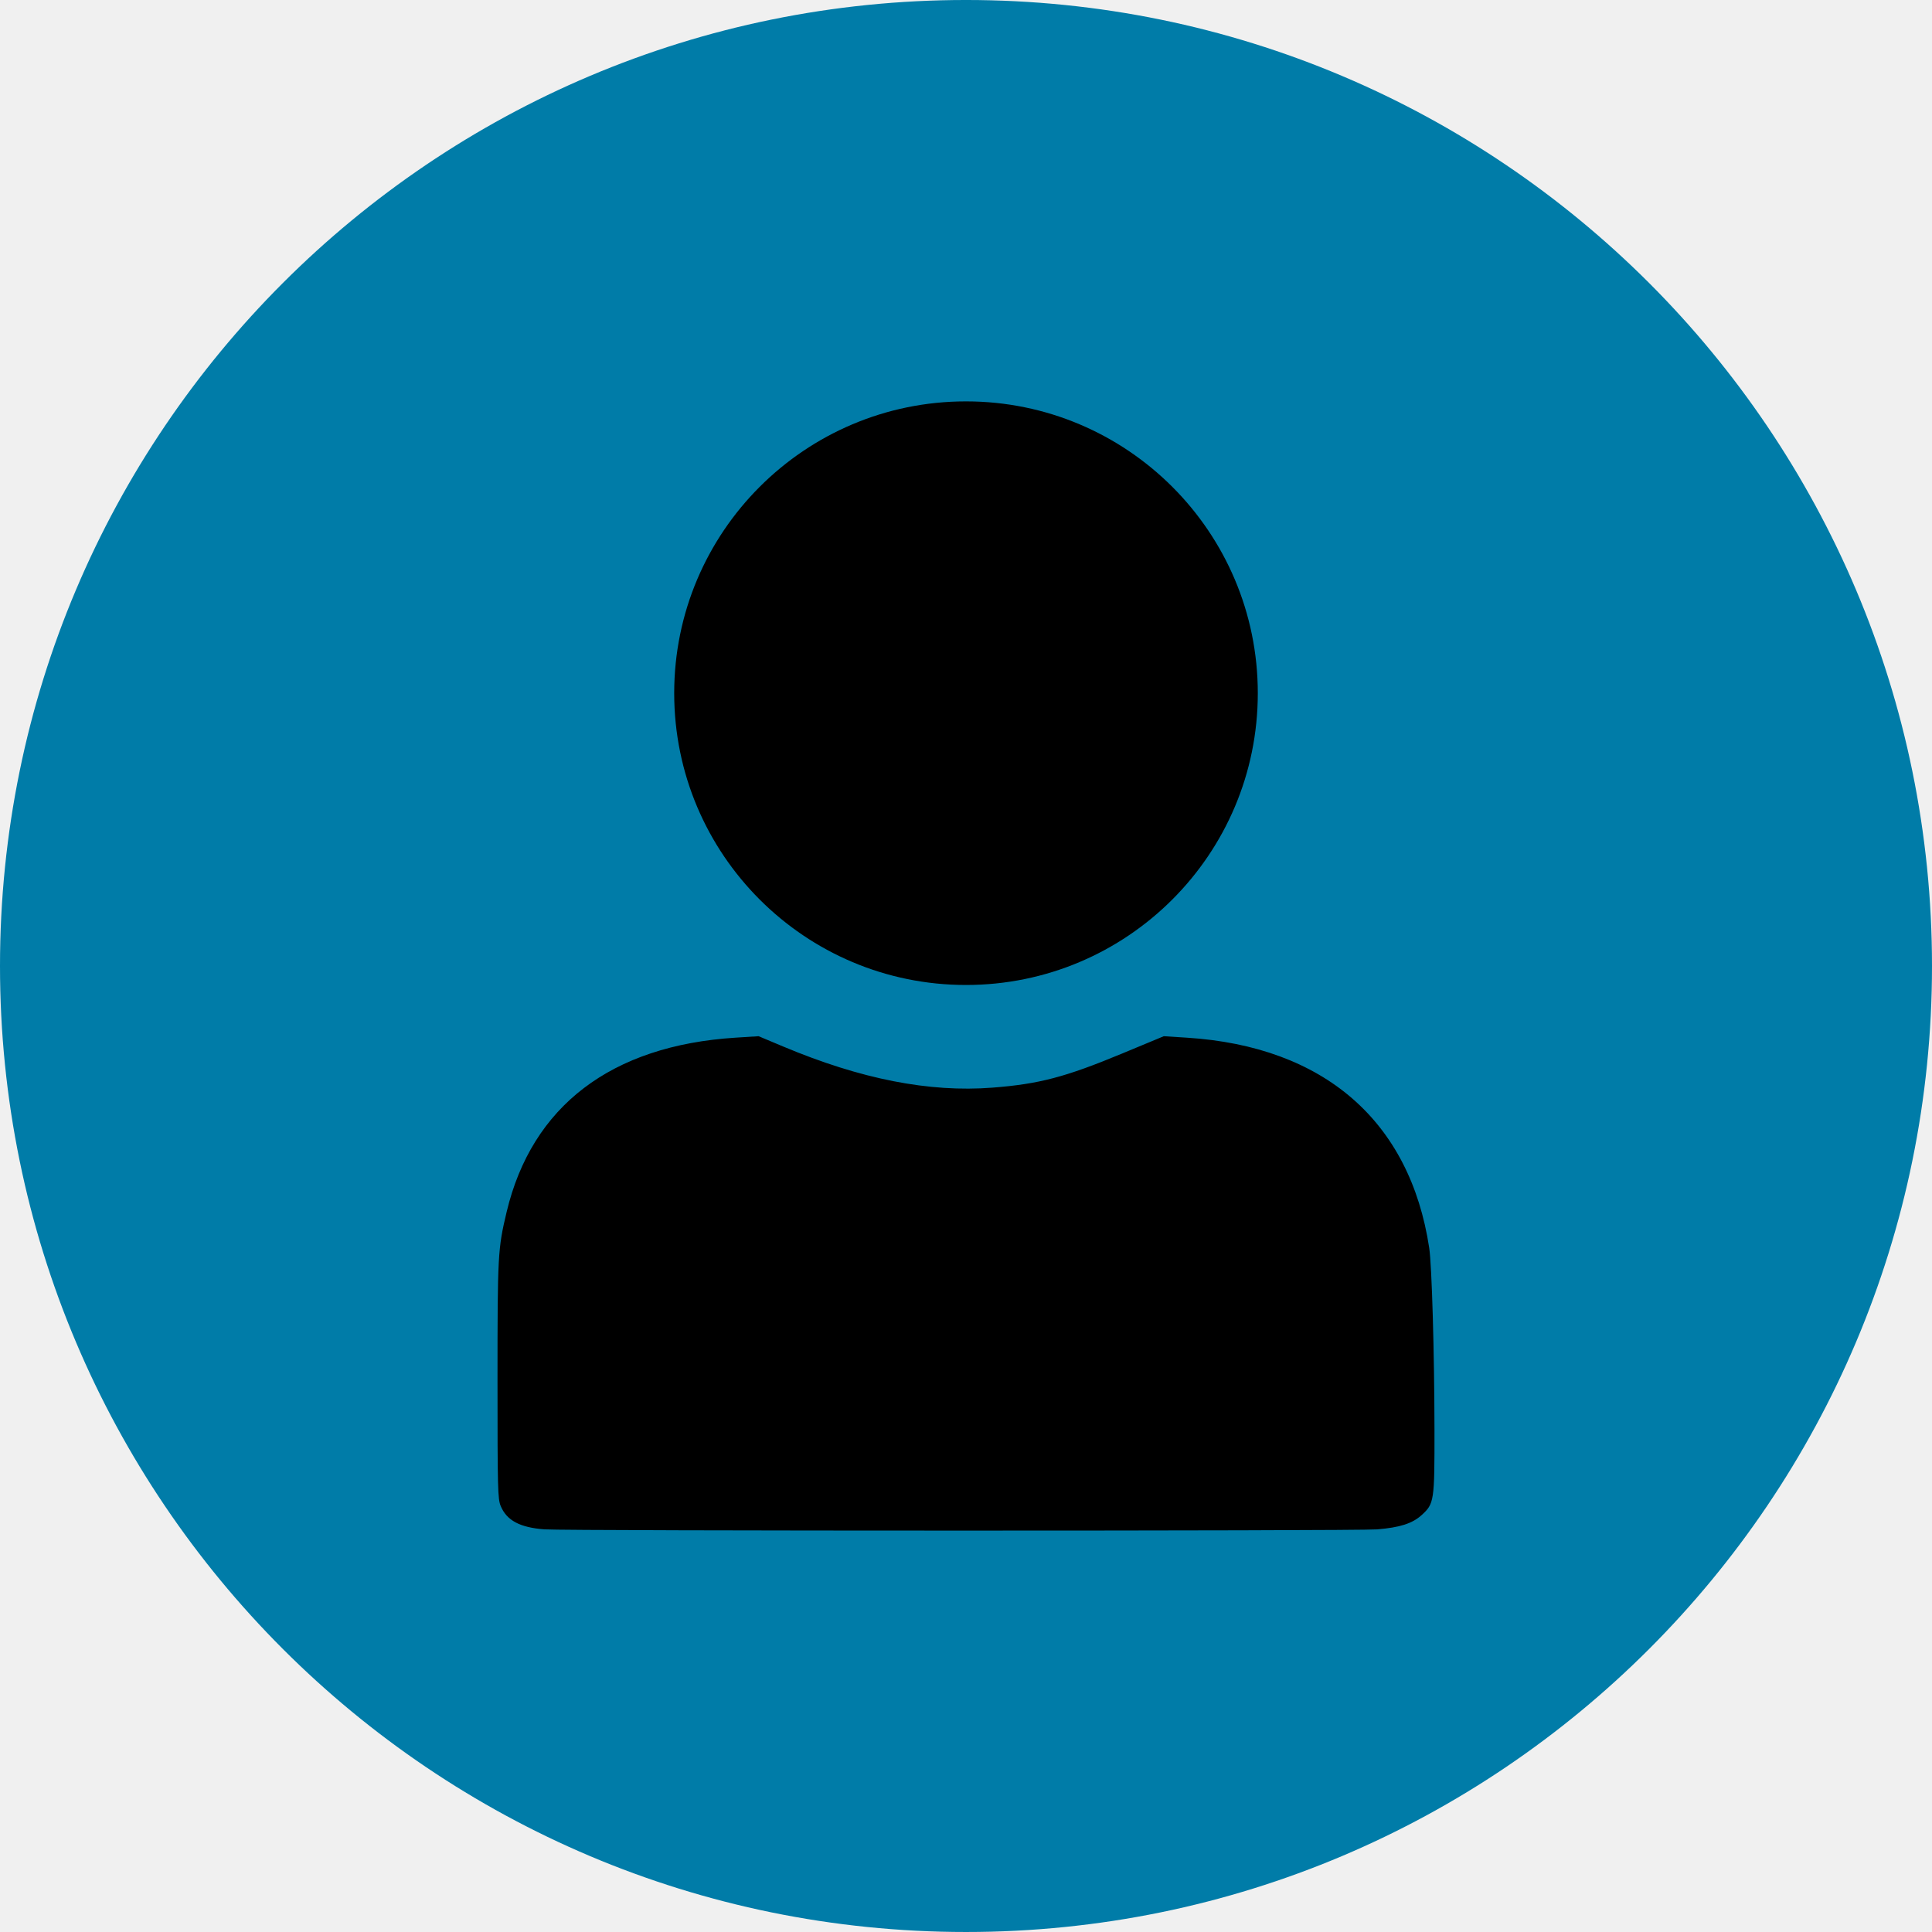
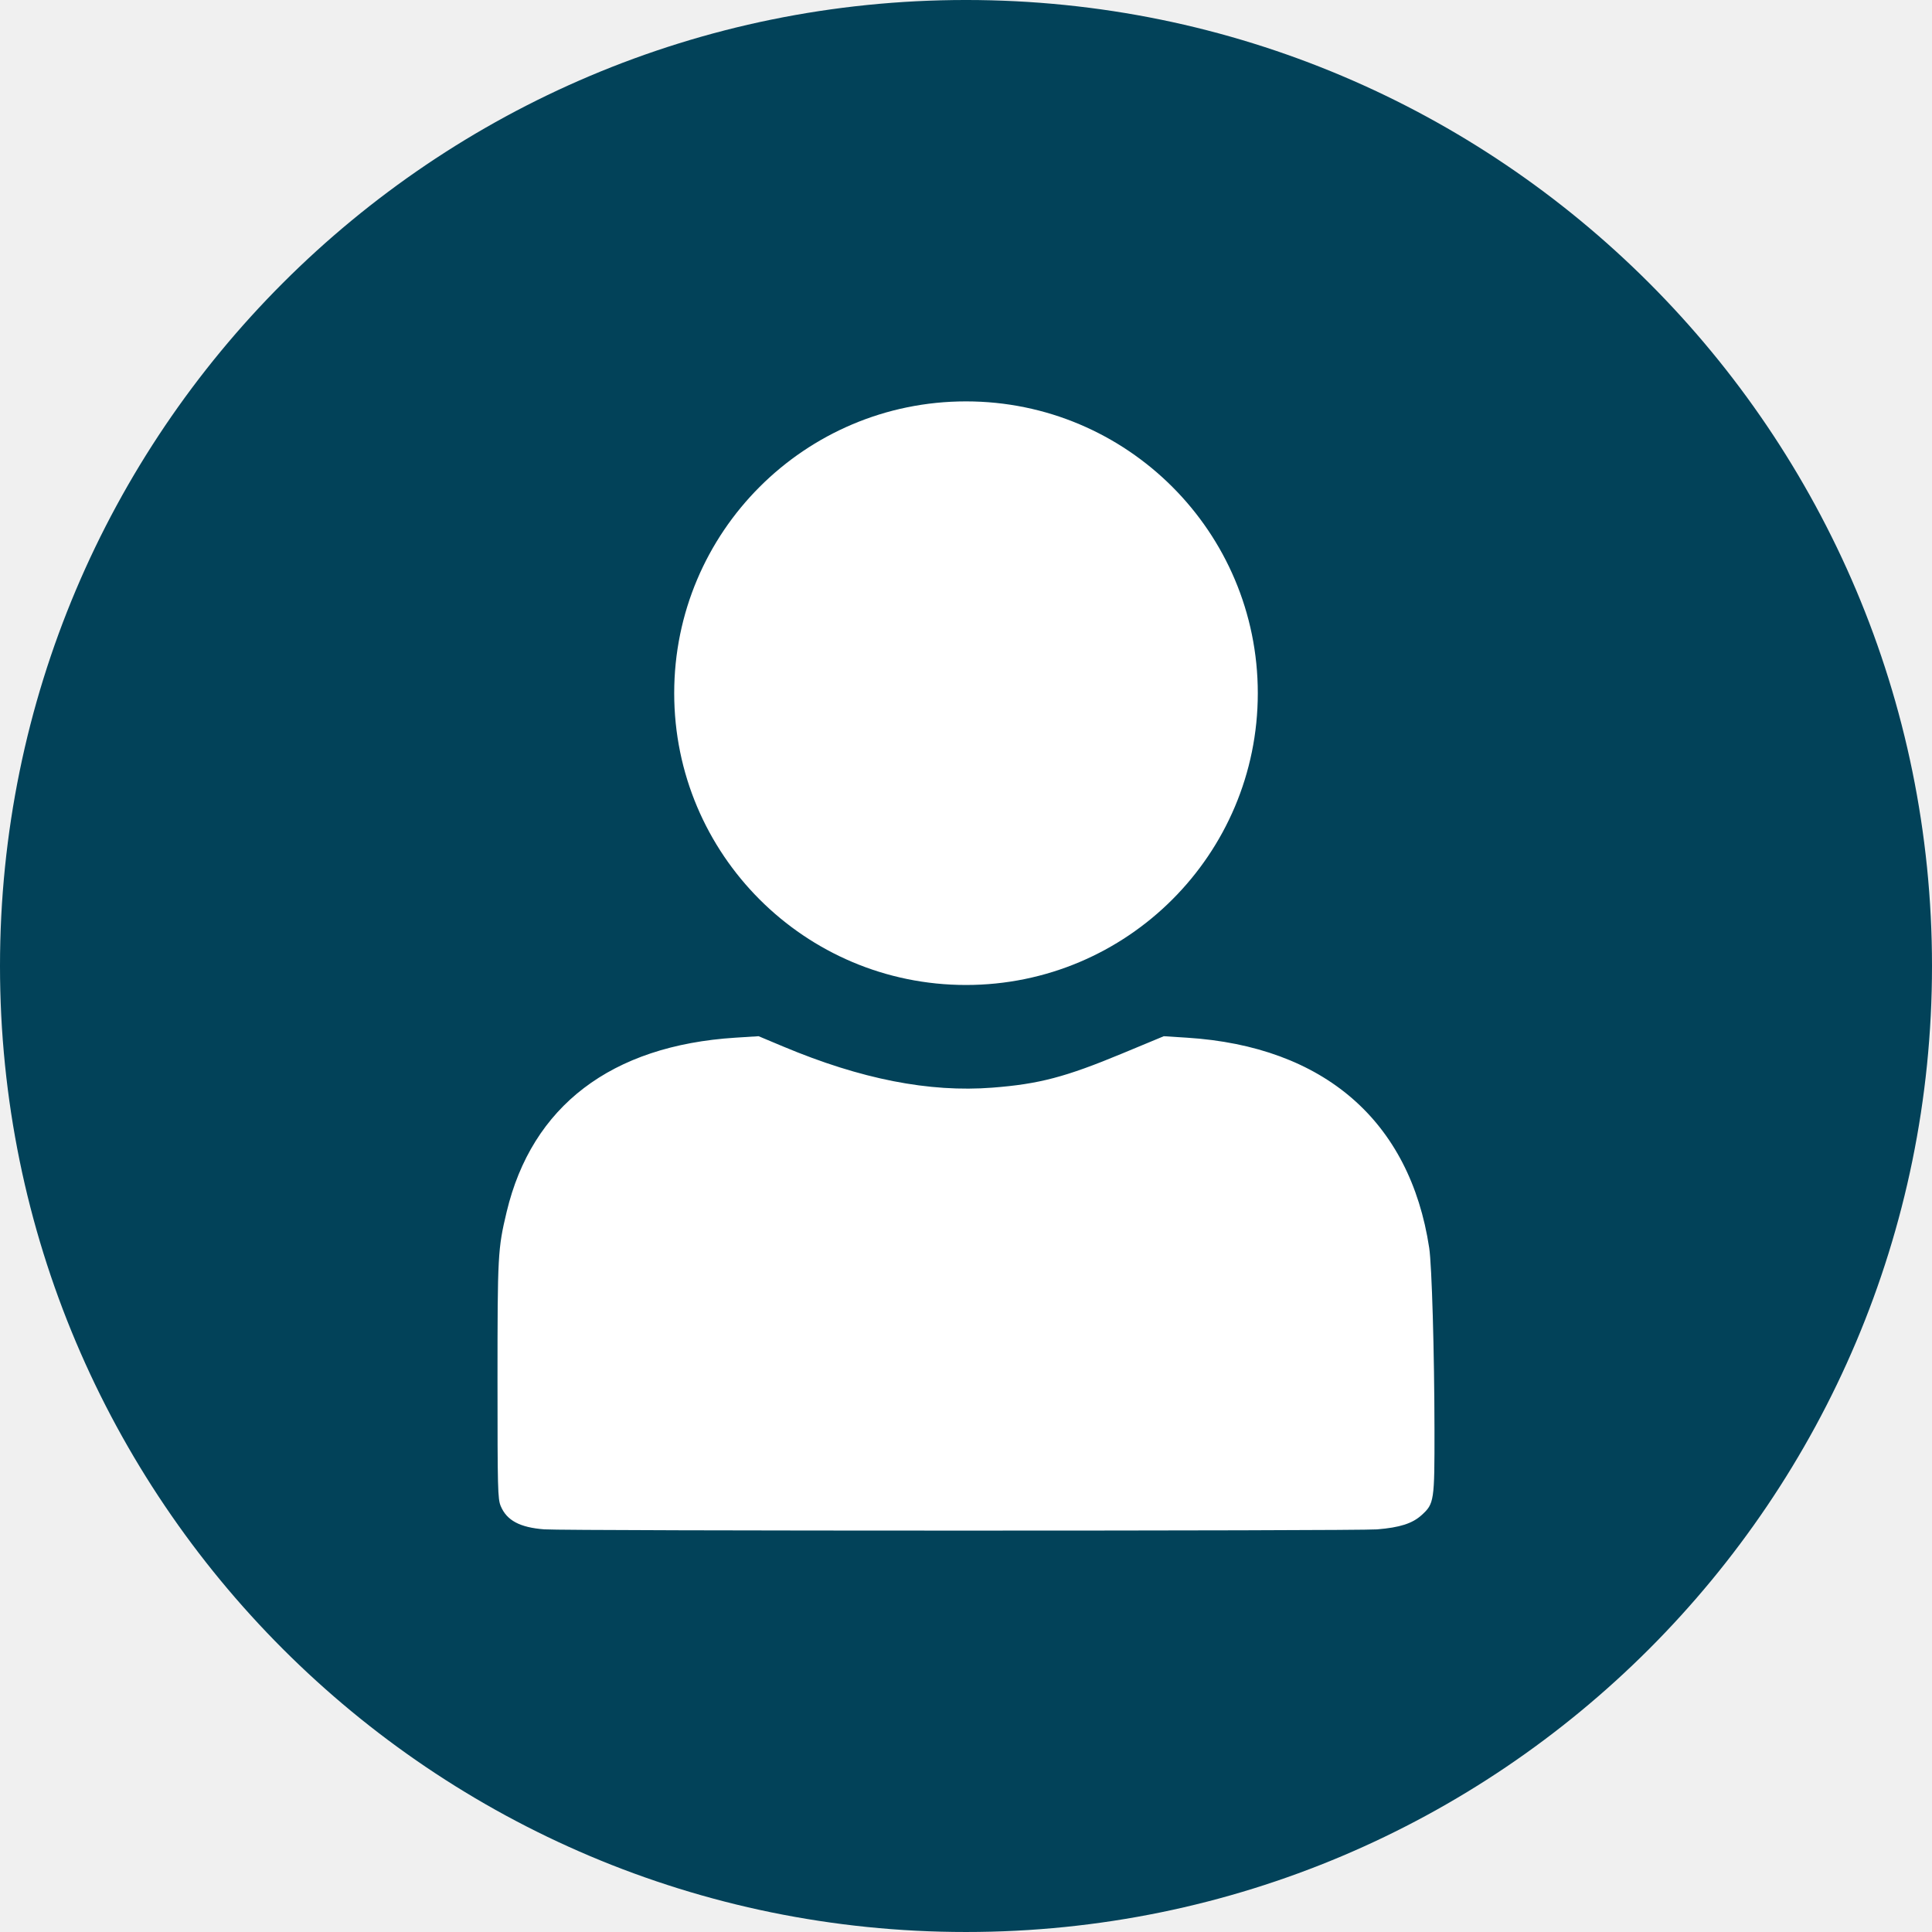
<svg xmlns="http://www.w3.org/2000/svg" id="svg4624" version="1.1" viewBox="0 0 89.836 89.836" height="89.836mm" width="89.836mm">
  <defs id="defs4618" />
  <g transform="translate(-60.91525,-103.9153)" id="layer1">
    <g id="g4603" transform="translate(19.74925,15.11904)">
-       <circle style="fill:#007CA8;fill-opacity:1;stroke:none;stroke-width:0.265" id="path4597" cx="86.084" cy="133.714" r="44.918" />
-       <g style="fill:#000000" id="g4595" transform="matrix(0.3138144,0,0,0.3138144,51.92314,96.73463)">
+       <circle style="fill:#024259;fill-opacity:1;stroke:none;stroke-width:0.265" id="path4597" cx="86.084" cy="133.714" r="44.918" />
+       <g style="fill:white" id="g4595" transform="matrix(0.3138144,0,0,0.3138144,51.92314,96.73463)">
        <circle id="path10" cx="108.857" cy="77.415" r="43.237" style="stroke-width:0.265" />
        <path style="fill-opacity:1;stroke:none;stroke-width:0.245" d="m 46.388,201.314 c -3.63,-0.274 -5.585,-1.317 -6.475,-3.457 -0.438,-1.052 -0.474,-2.464 -0.474,-18.628 0,-18.607 0.046,-19.464 1.353,-24.947 3.741,-15.695 15.5,-24.654 33.896,-25.822 l 3.438,-0.218 3.642,1.528 c 11.521,4.834 21.63,6.821 31.007,6.094 6.91,-0.536 10.811,-1.562 19.219,-5.056 l 6.171,-2.564 3.423,0.217 c 20.31,1.288 33.055,12.344 35.904,31.147 0.39,2.573 0.766,15.535 0.781,26.923 0.014,10.611 -0.04,10.973 -1.901,12.666 -1.371,1.248 -3.23,1.844 -6.61,2.12 -3.003,0.245 -120.119,0.241 -123.374,-0.004 z" id="path4532" />
      </g>
    </g>
  </g>
</svg>
